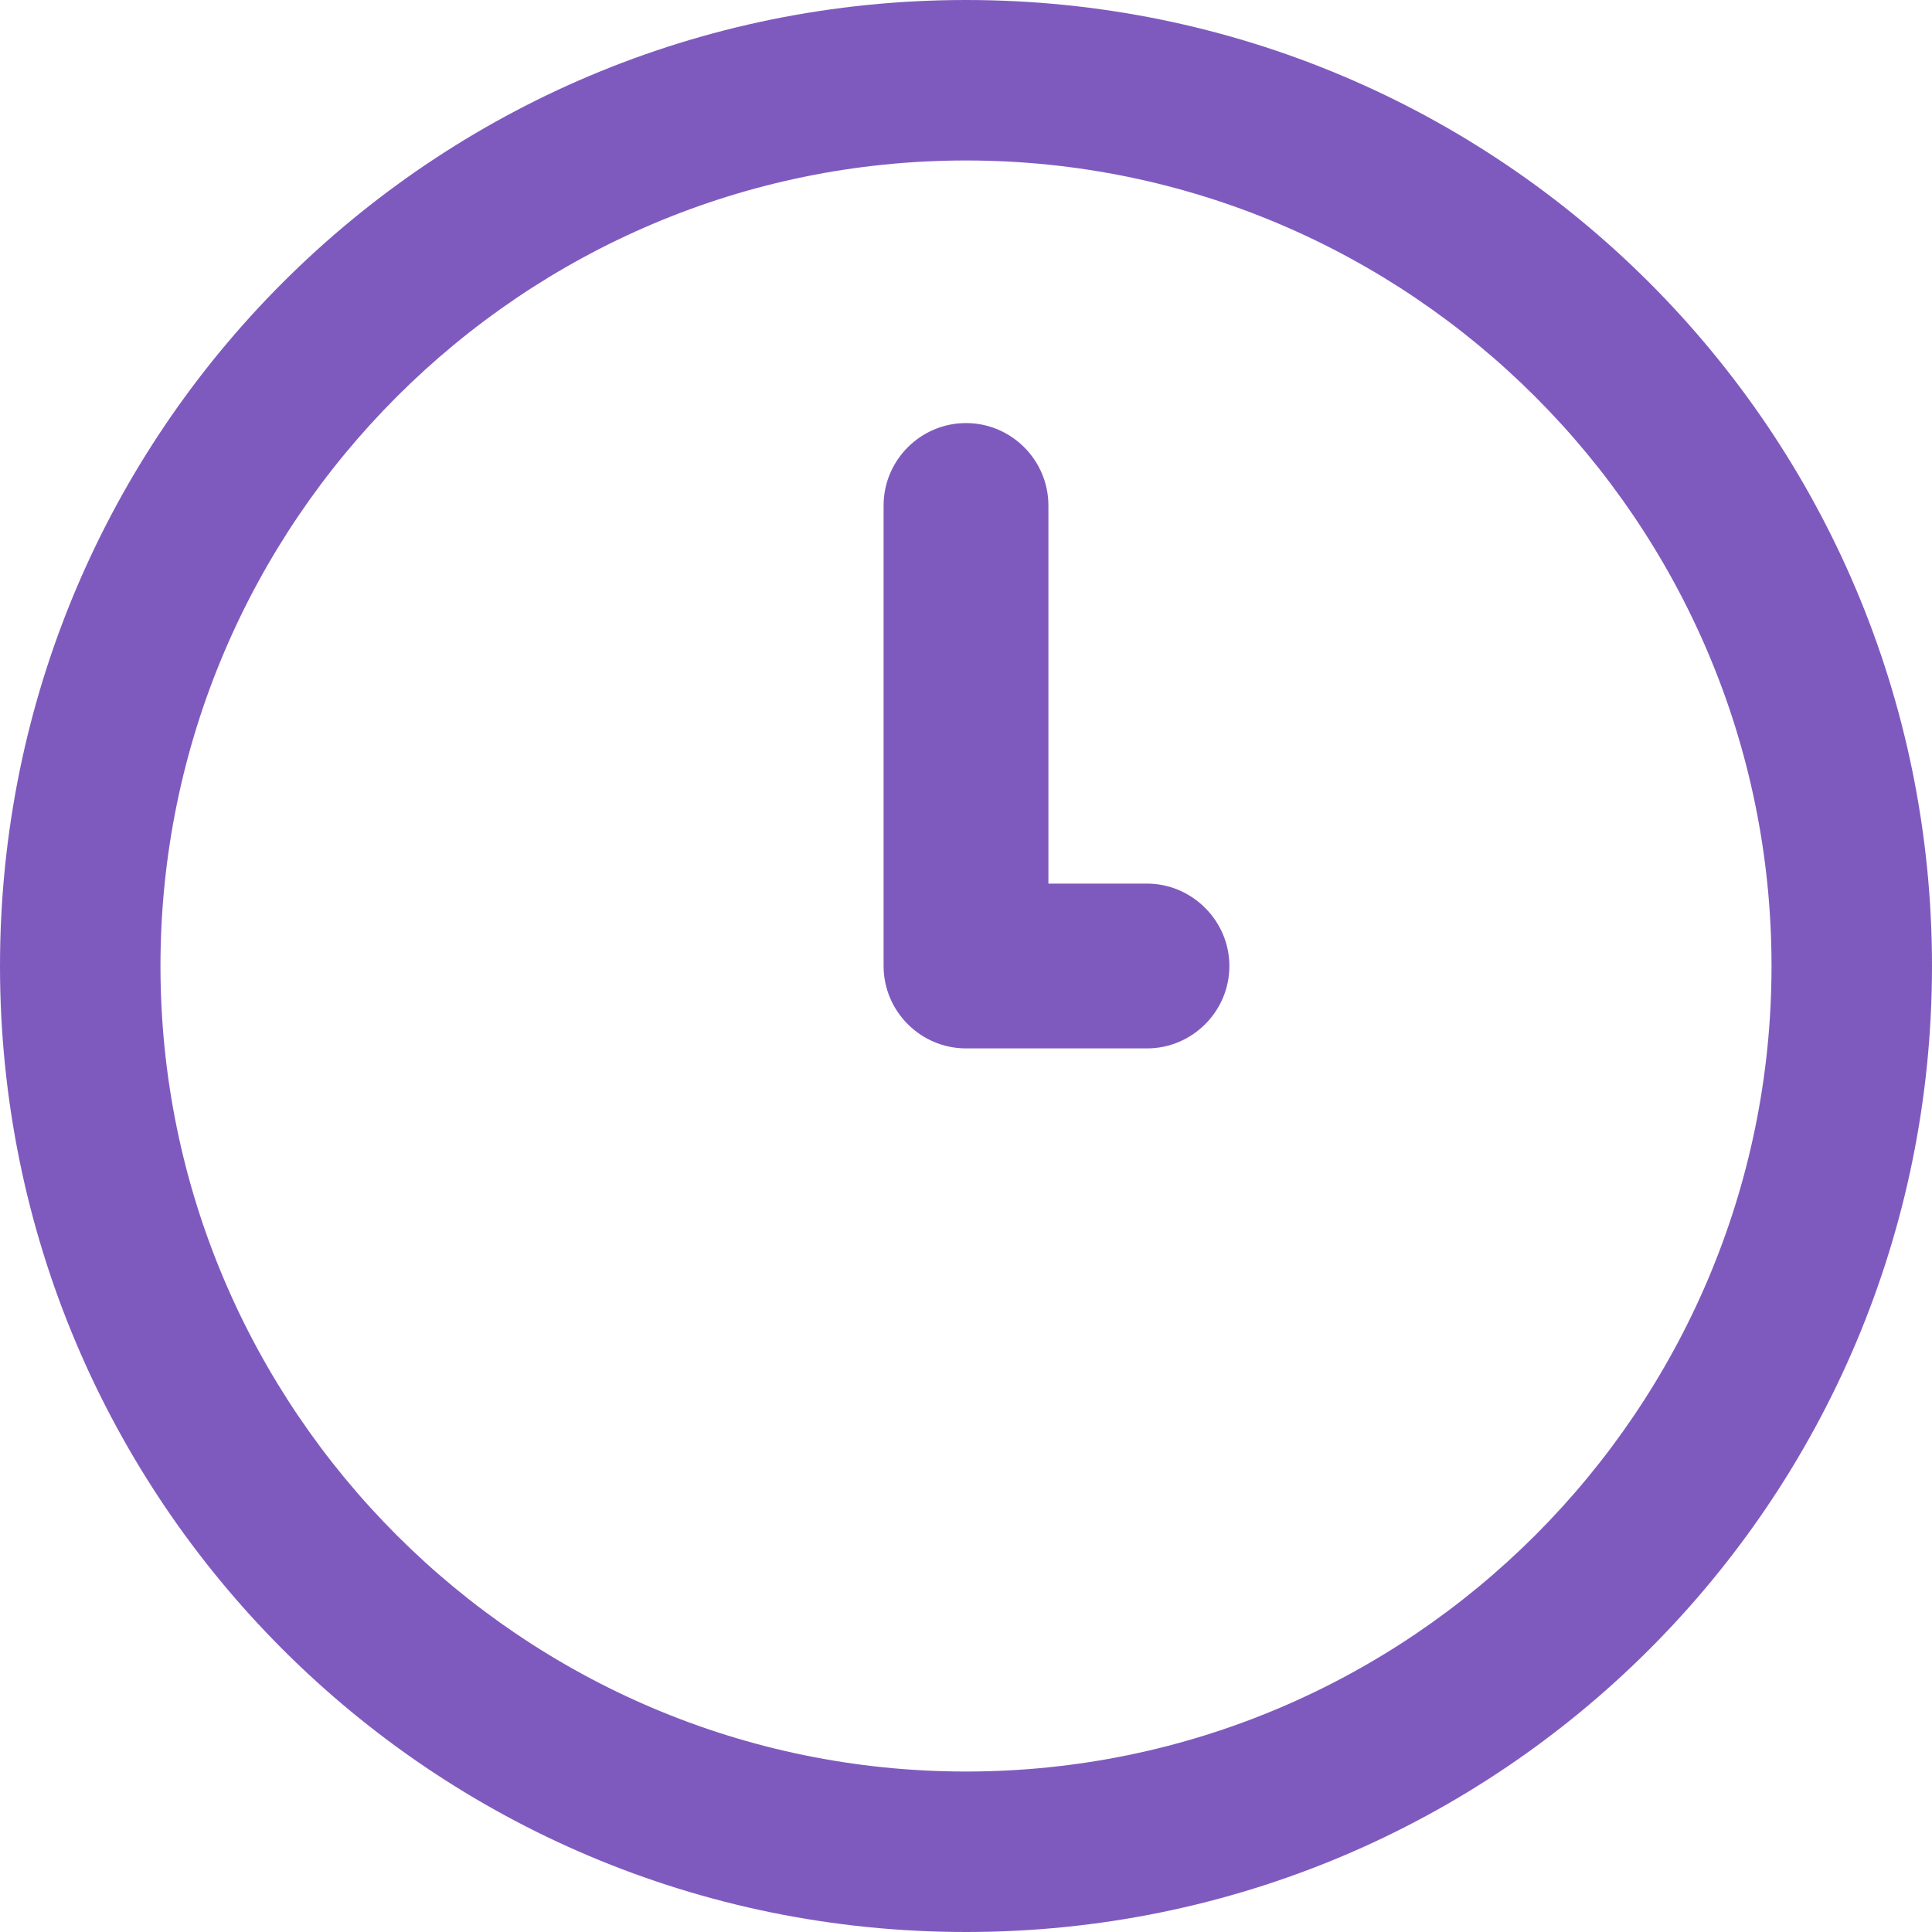
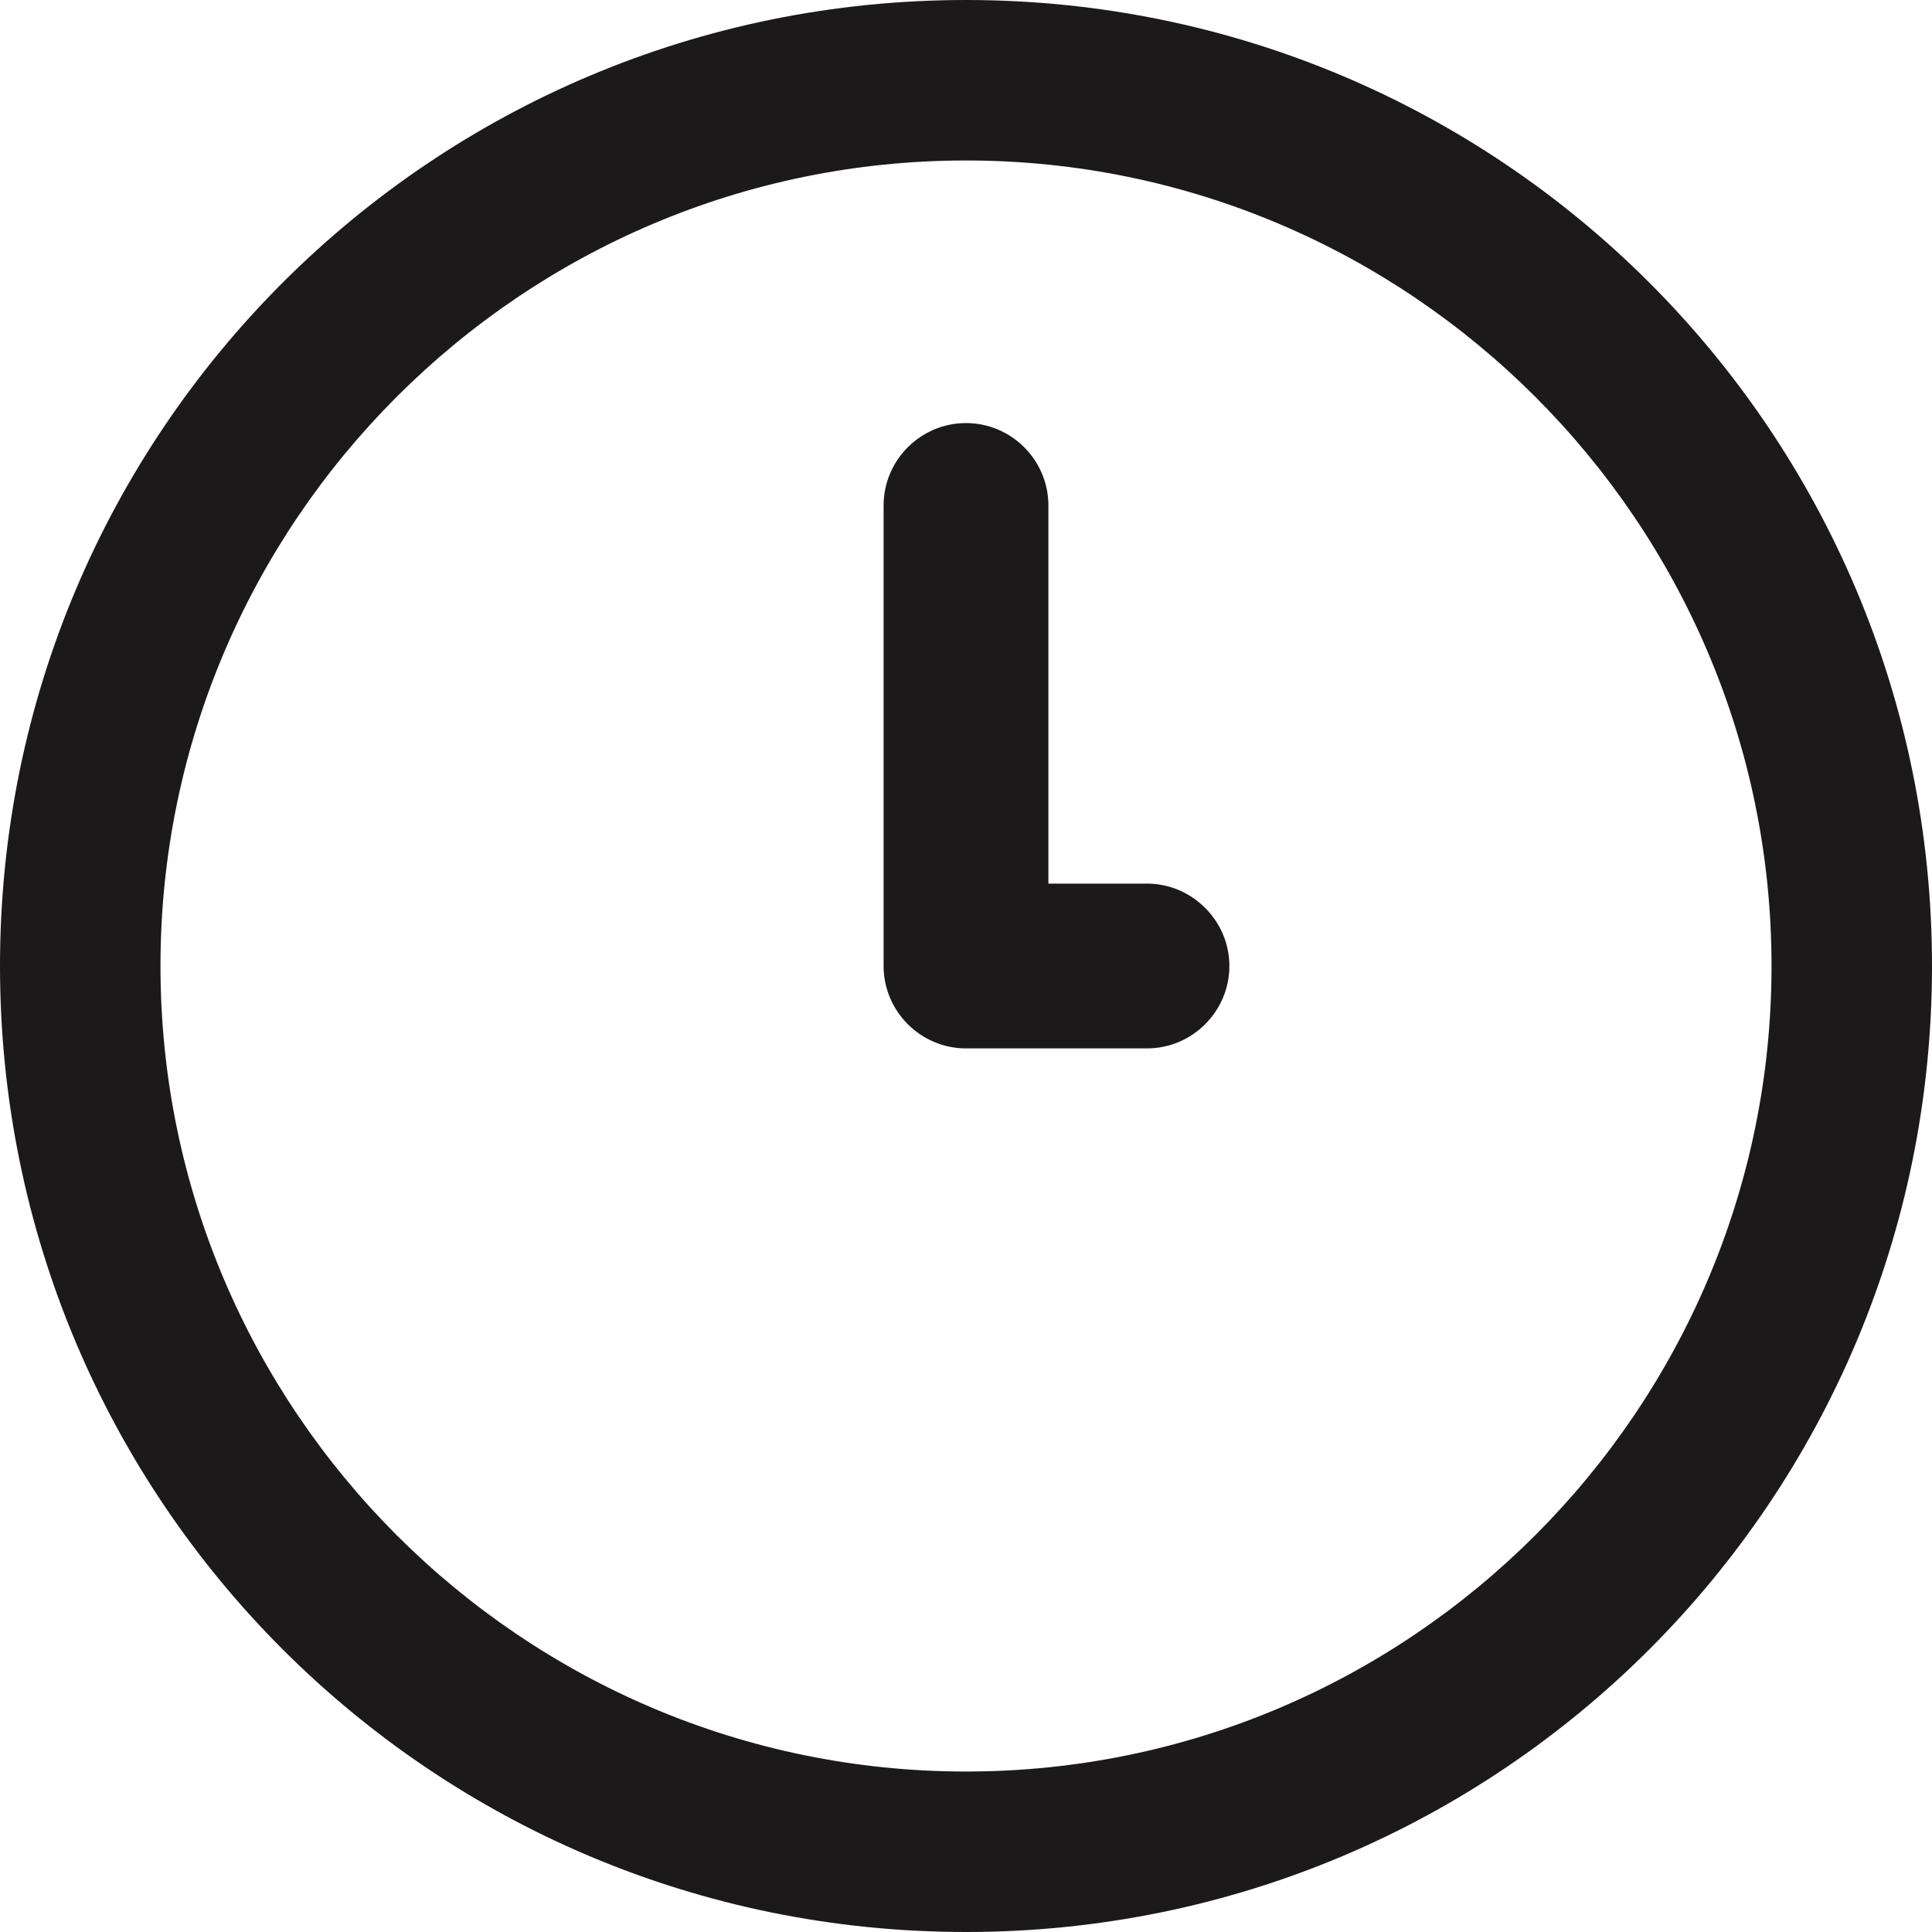
- <svg xmlns="http://www.w3.org/2000/svg" fill="#7f5abe" height="800px" width="800px" version="1.1" id="Capa_1" viewBox="0 0 490 490" xml:space="preserve">
+ <svg xmlns="http://www.w3.org/2000/svg" fill="#1C191BFF" height="800px" width="800px" version="1.1" id="Capa_1" viewBox="0 0 490 490" xml:space="preserve">
  <g>
    <g>
      <path d="M245,0C109.5,0,0,109.5,0,245s109.5,245,245,245s245-109.5,245-245S380.5,0,245,0z M245,449.3    c-112.6,0-204.3-91.7-204.3-204.3S132.4,40.7,245,40.7S449.3,132.4,449.3,245S357.6,449.3,245,449.3z" />
      <path d="M290.9,224.1h-25v-95.9c0-11.5-9.4-20.9-20.9-20.9s-20.9,9.4-20.9,20.9V245c0,11.5,9.4,20.9,20.9,20.9h45.9    c11.5,0,20.9-9.4,20.9-20.9S302.3,224.1,290.9,224.1z" />
    </g>
  </g>
</svg>
